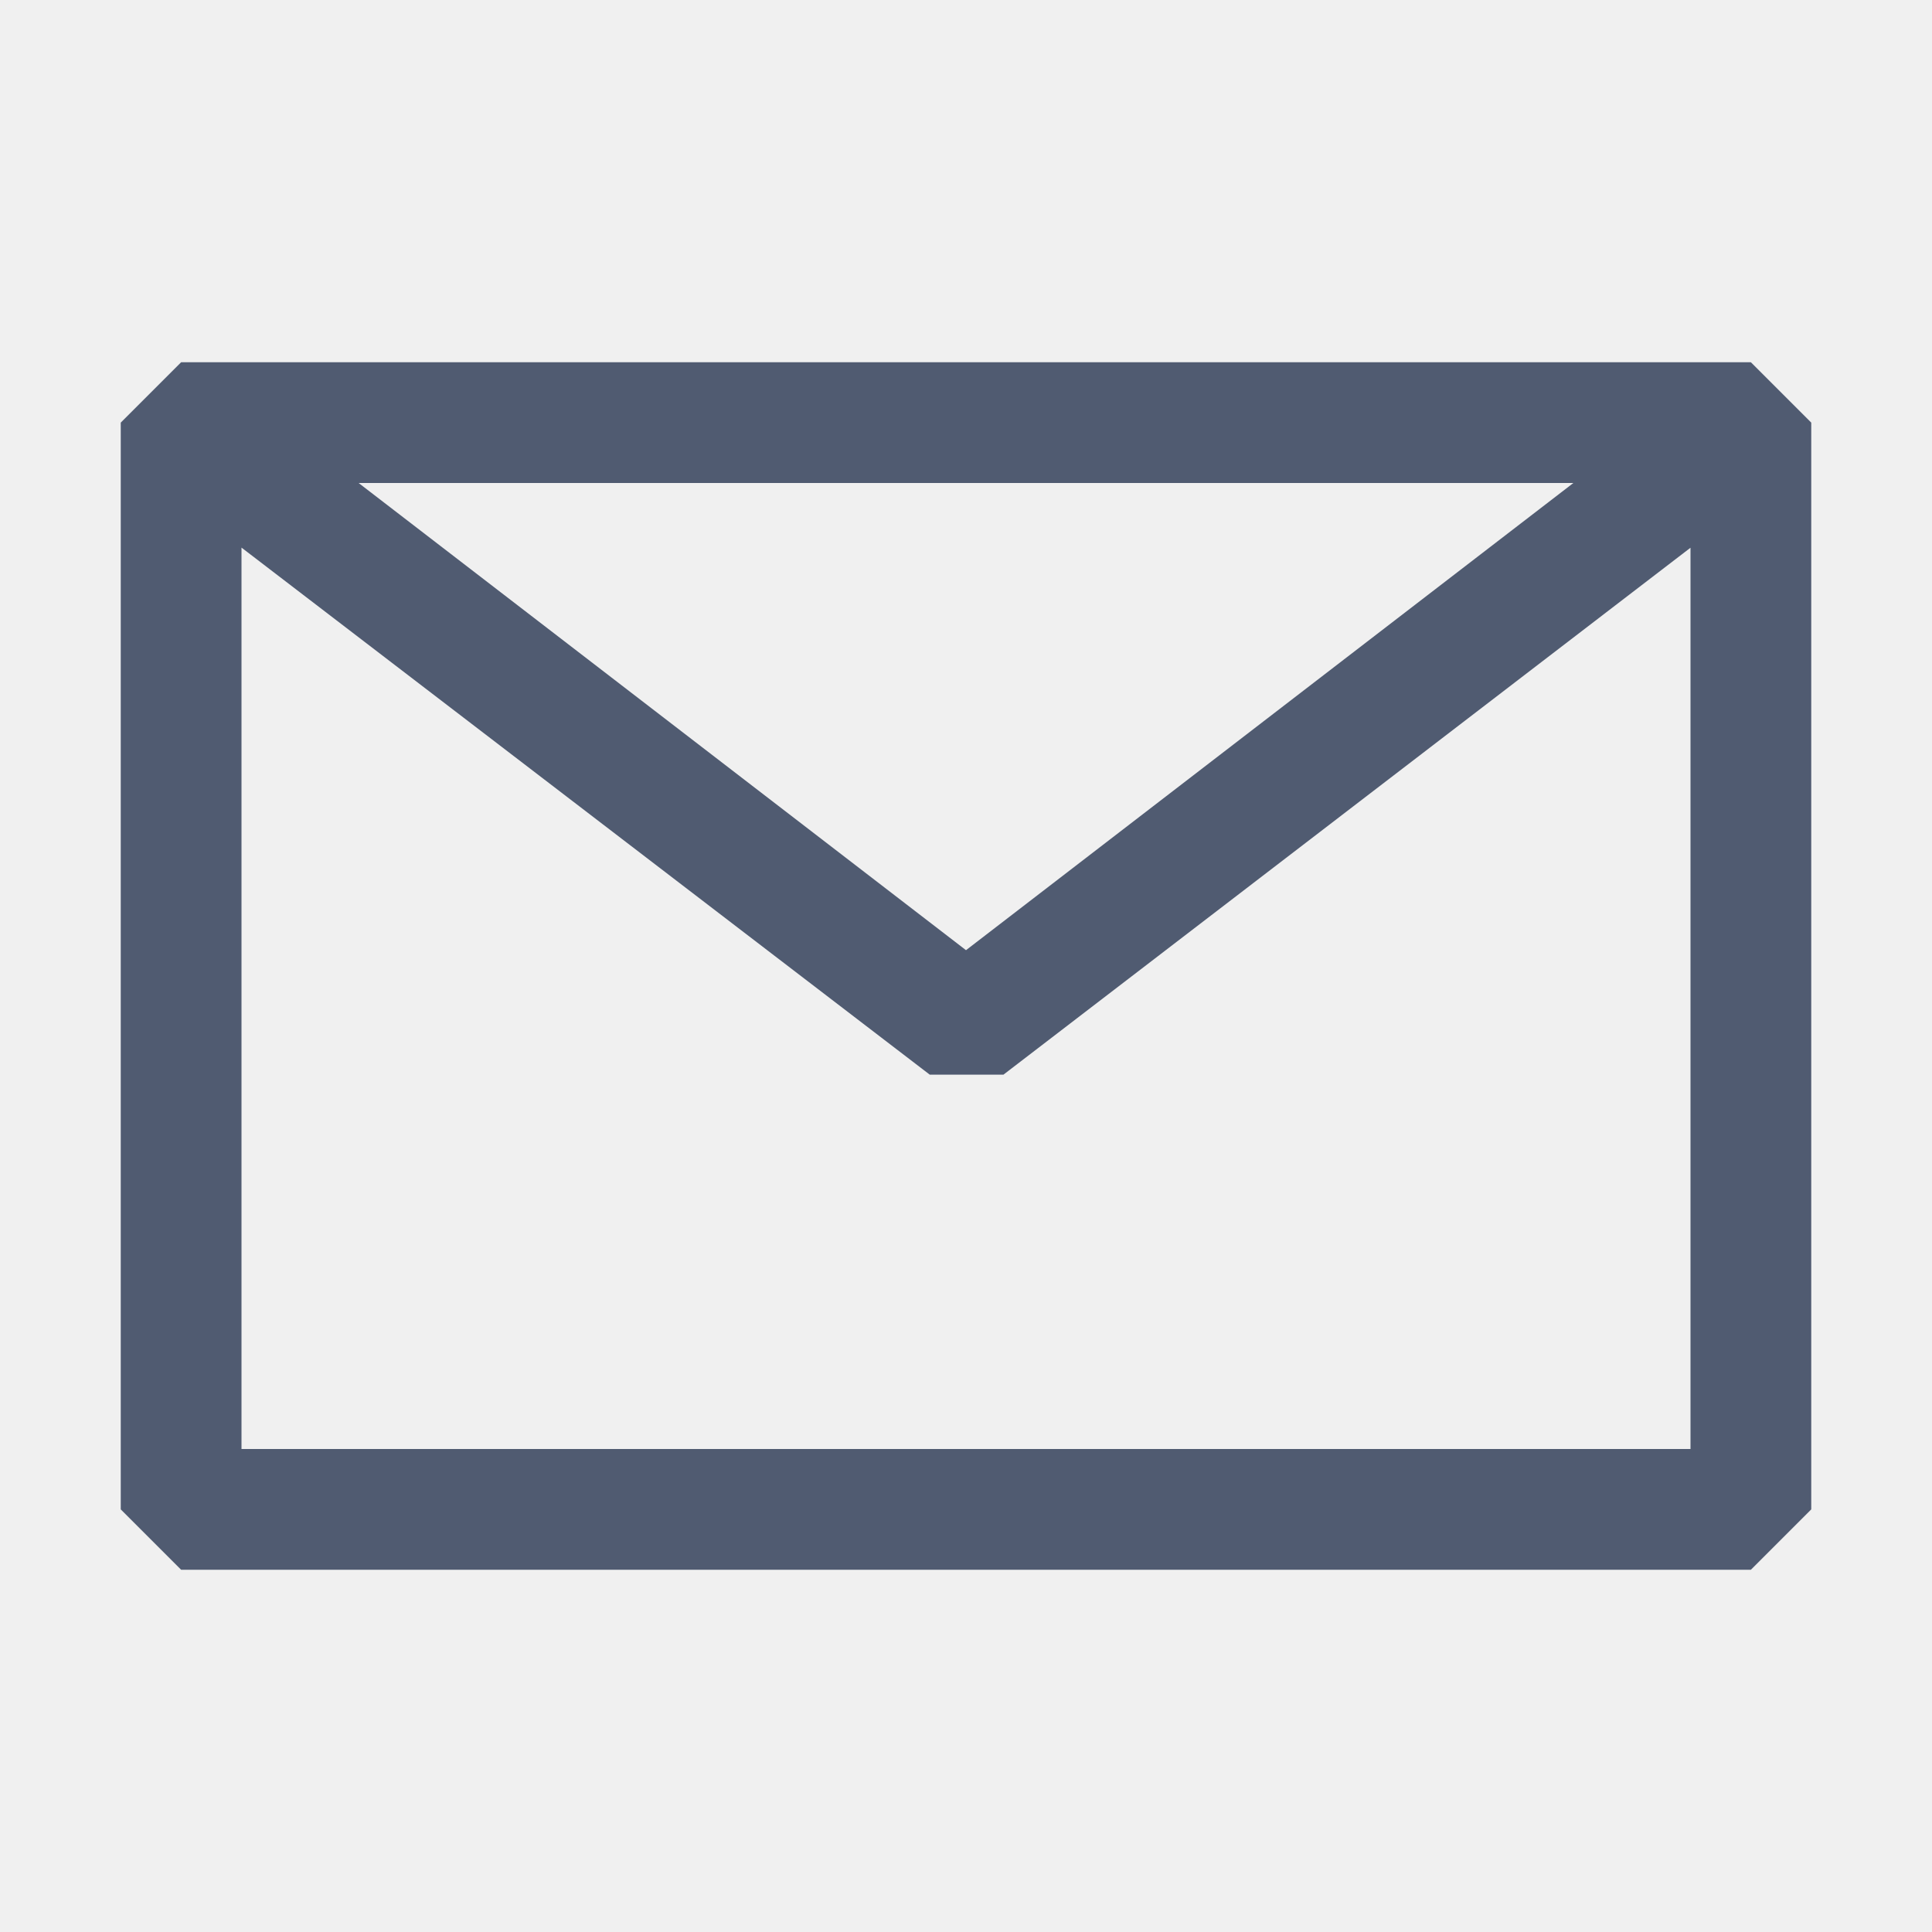
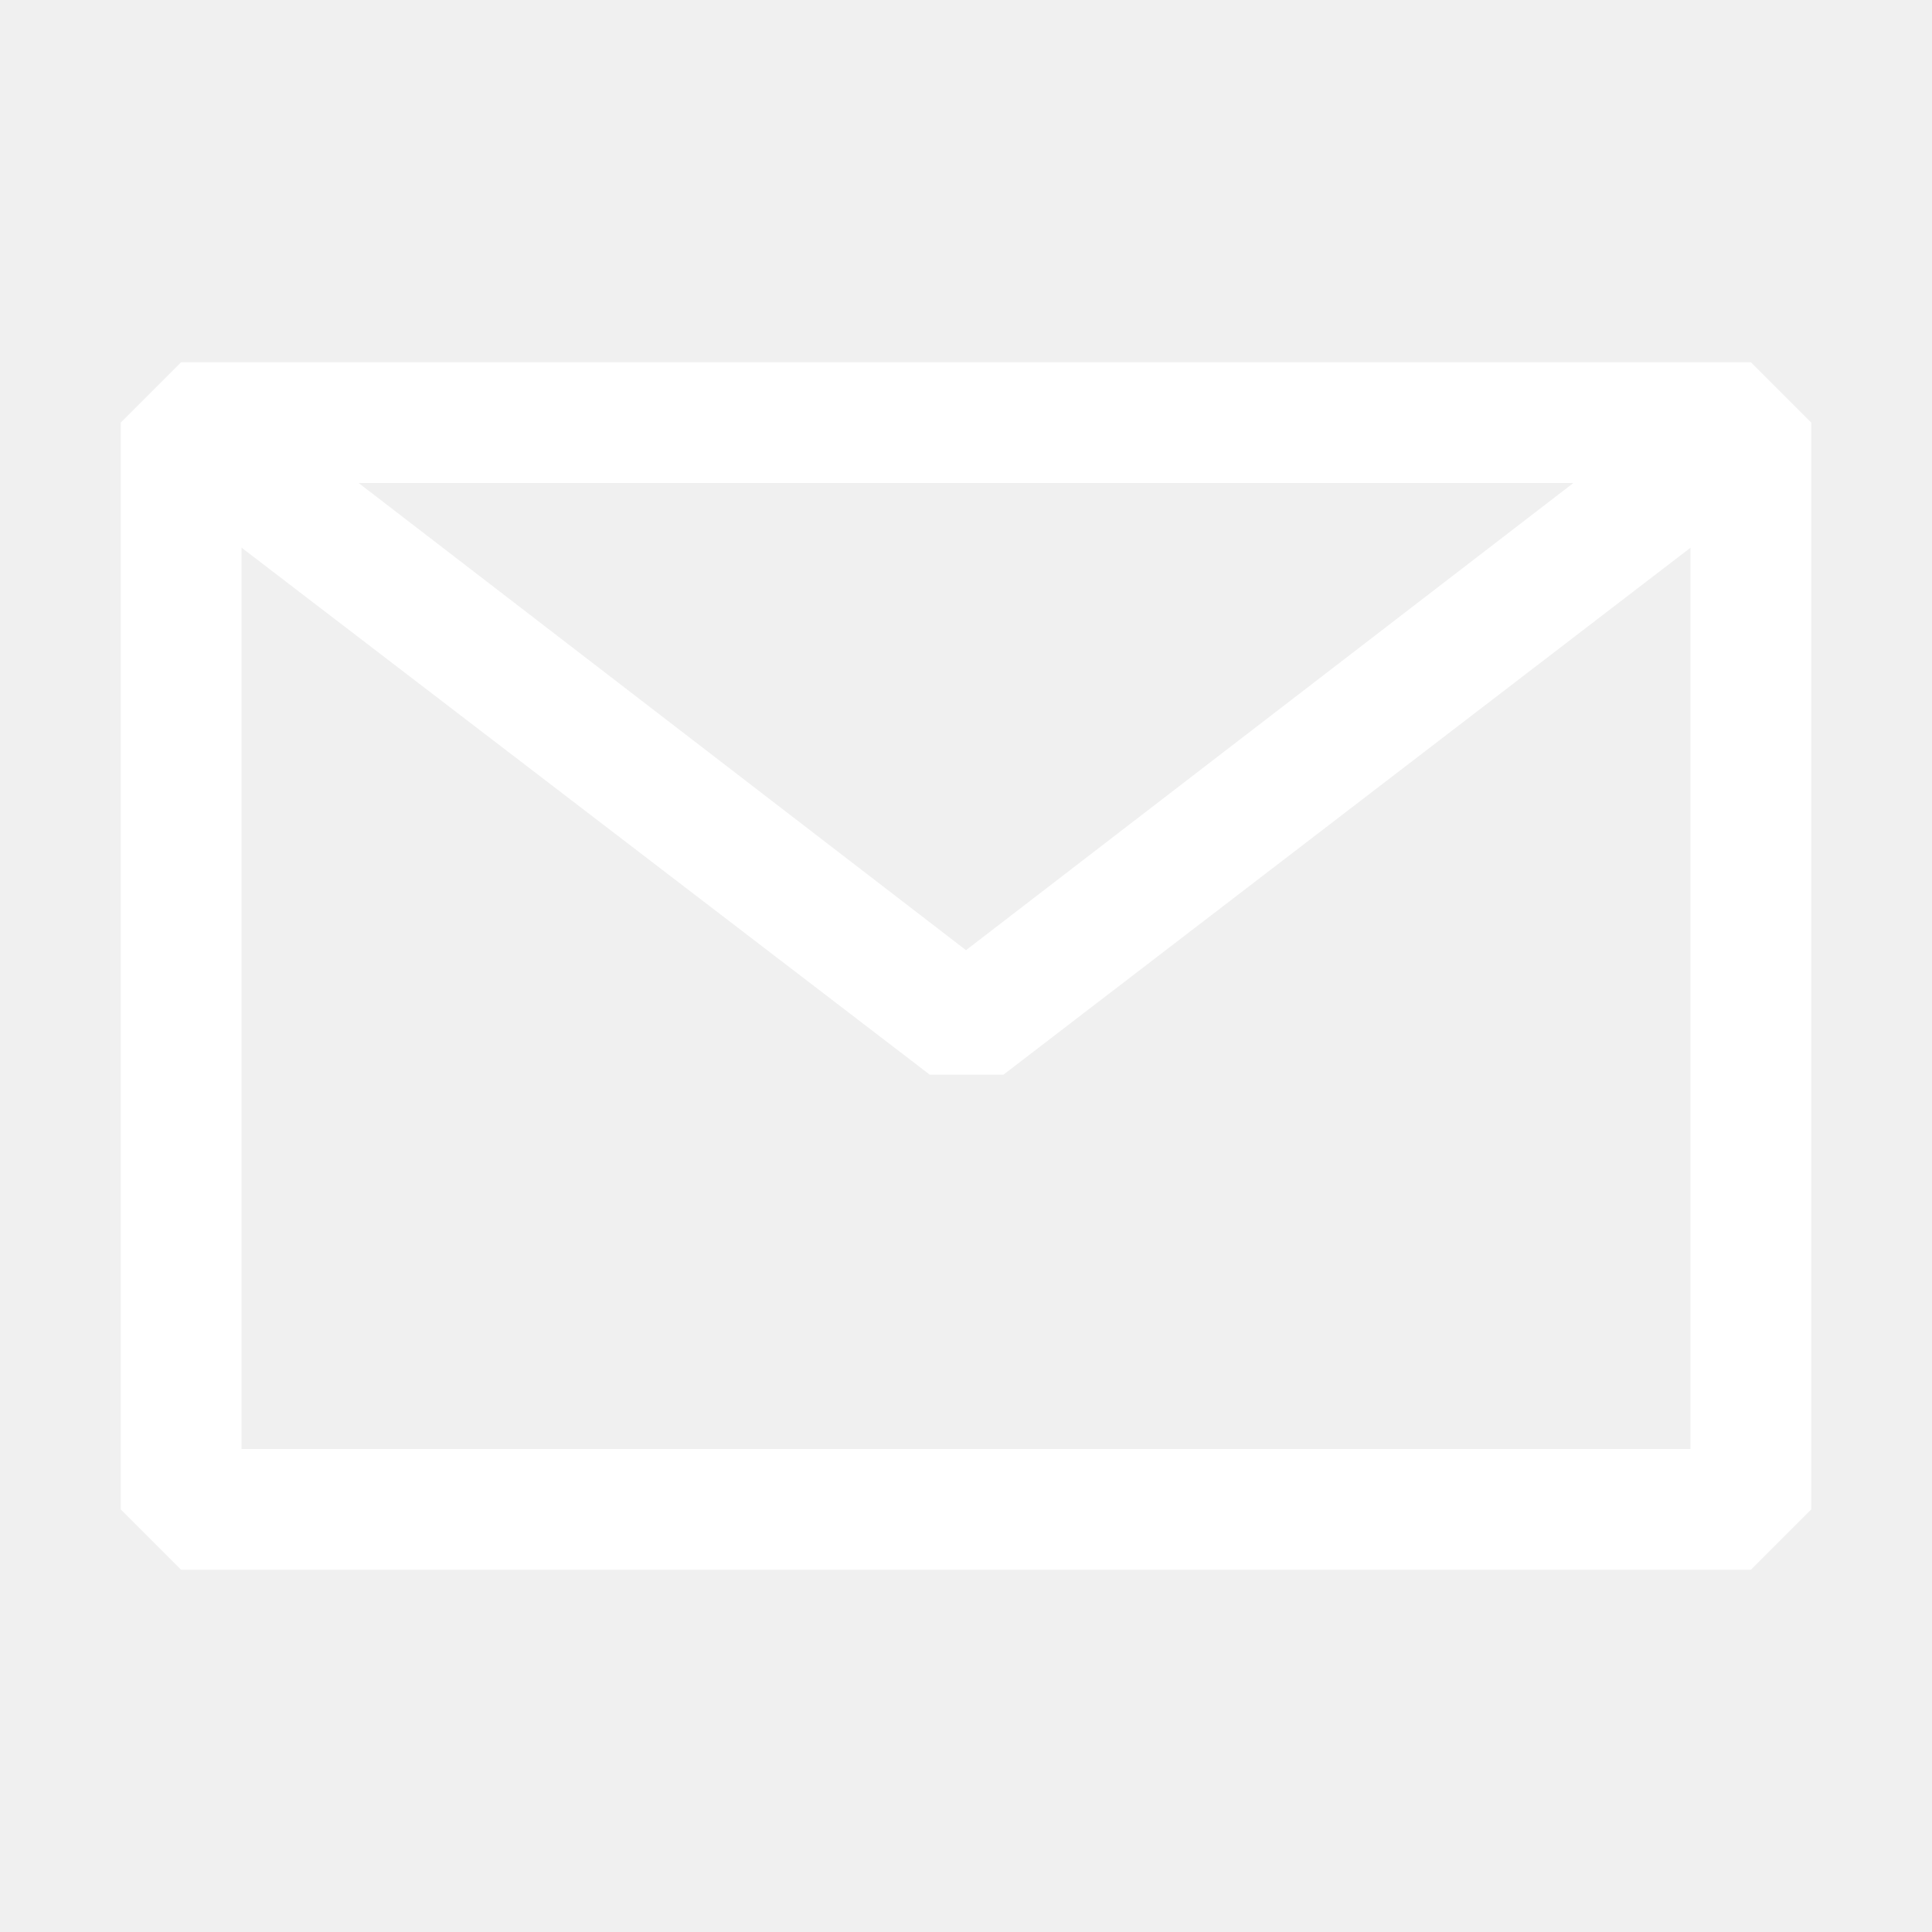
<svg xmlns="http://www.w3.org/2000/svg" width="1em" height="1em" viewBox="0 0 16 16">
-   <path fill="#505B71" fill-rule="evenodd" d="m1 3.5l.5-.5h13l.5.5v9l-.5.5h-13l-.5-.5zm1 1.035V12h12V4.536L8.31 8.9H7.7zM13.03 4H2.97L8 7.869z" clip-rule="evenodd" />
+   <path fill="#fff" fill-rule="evenodd" d="m1 3.5l.5-.5h13l.5.5v9l-.5.5h-13l-.5-.5zm1 1.035V12h12V4.536L8.31 8.9H7.7zM13.03 4H2.97L8 7.869z" clip-rule="evenodd" />
</svg>
